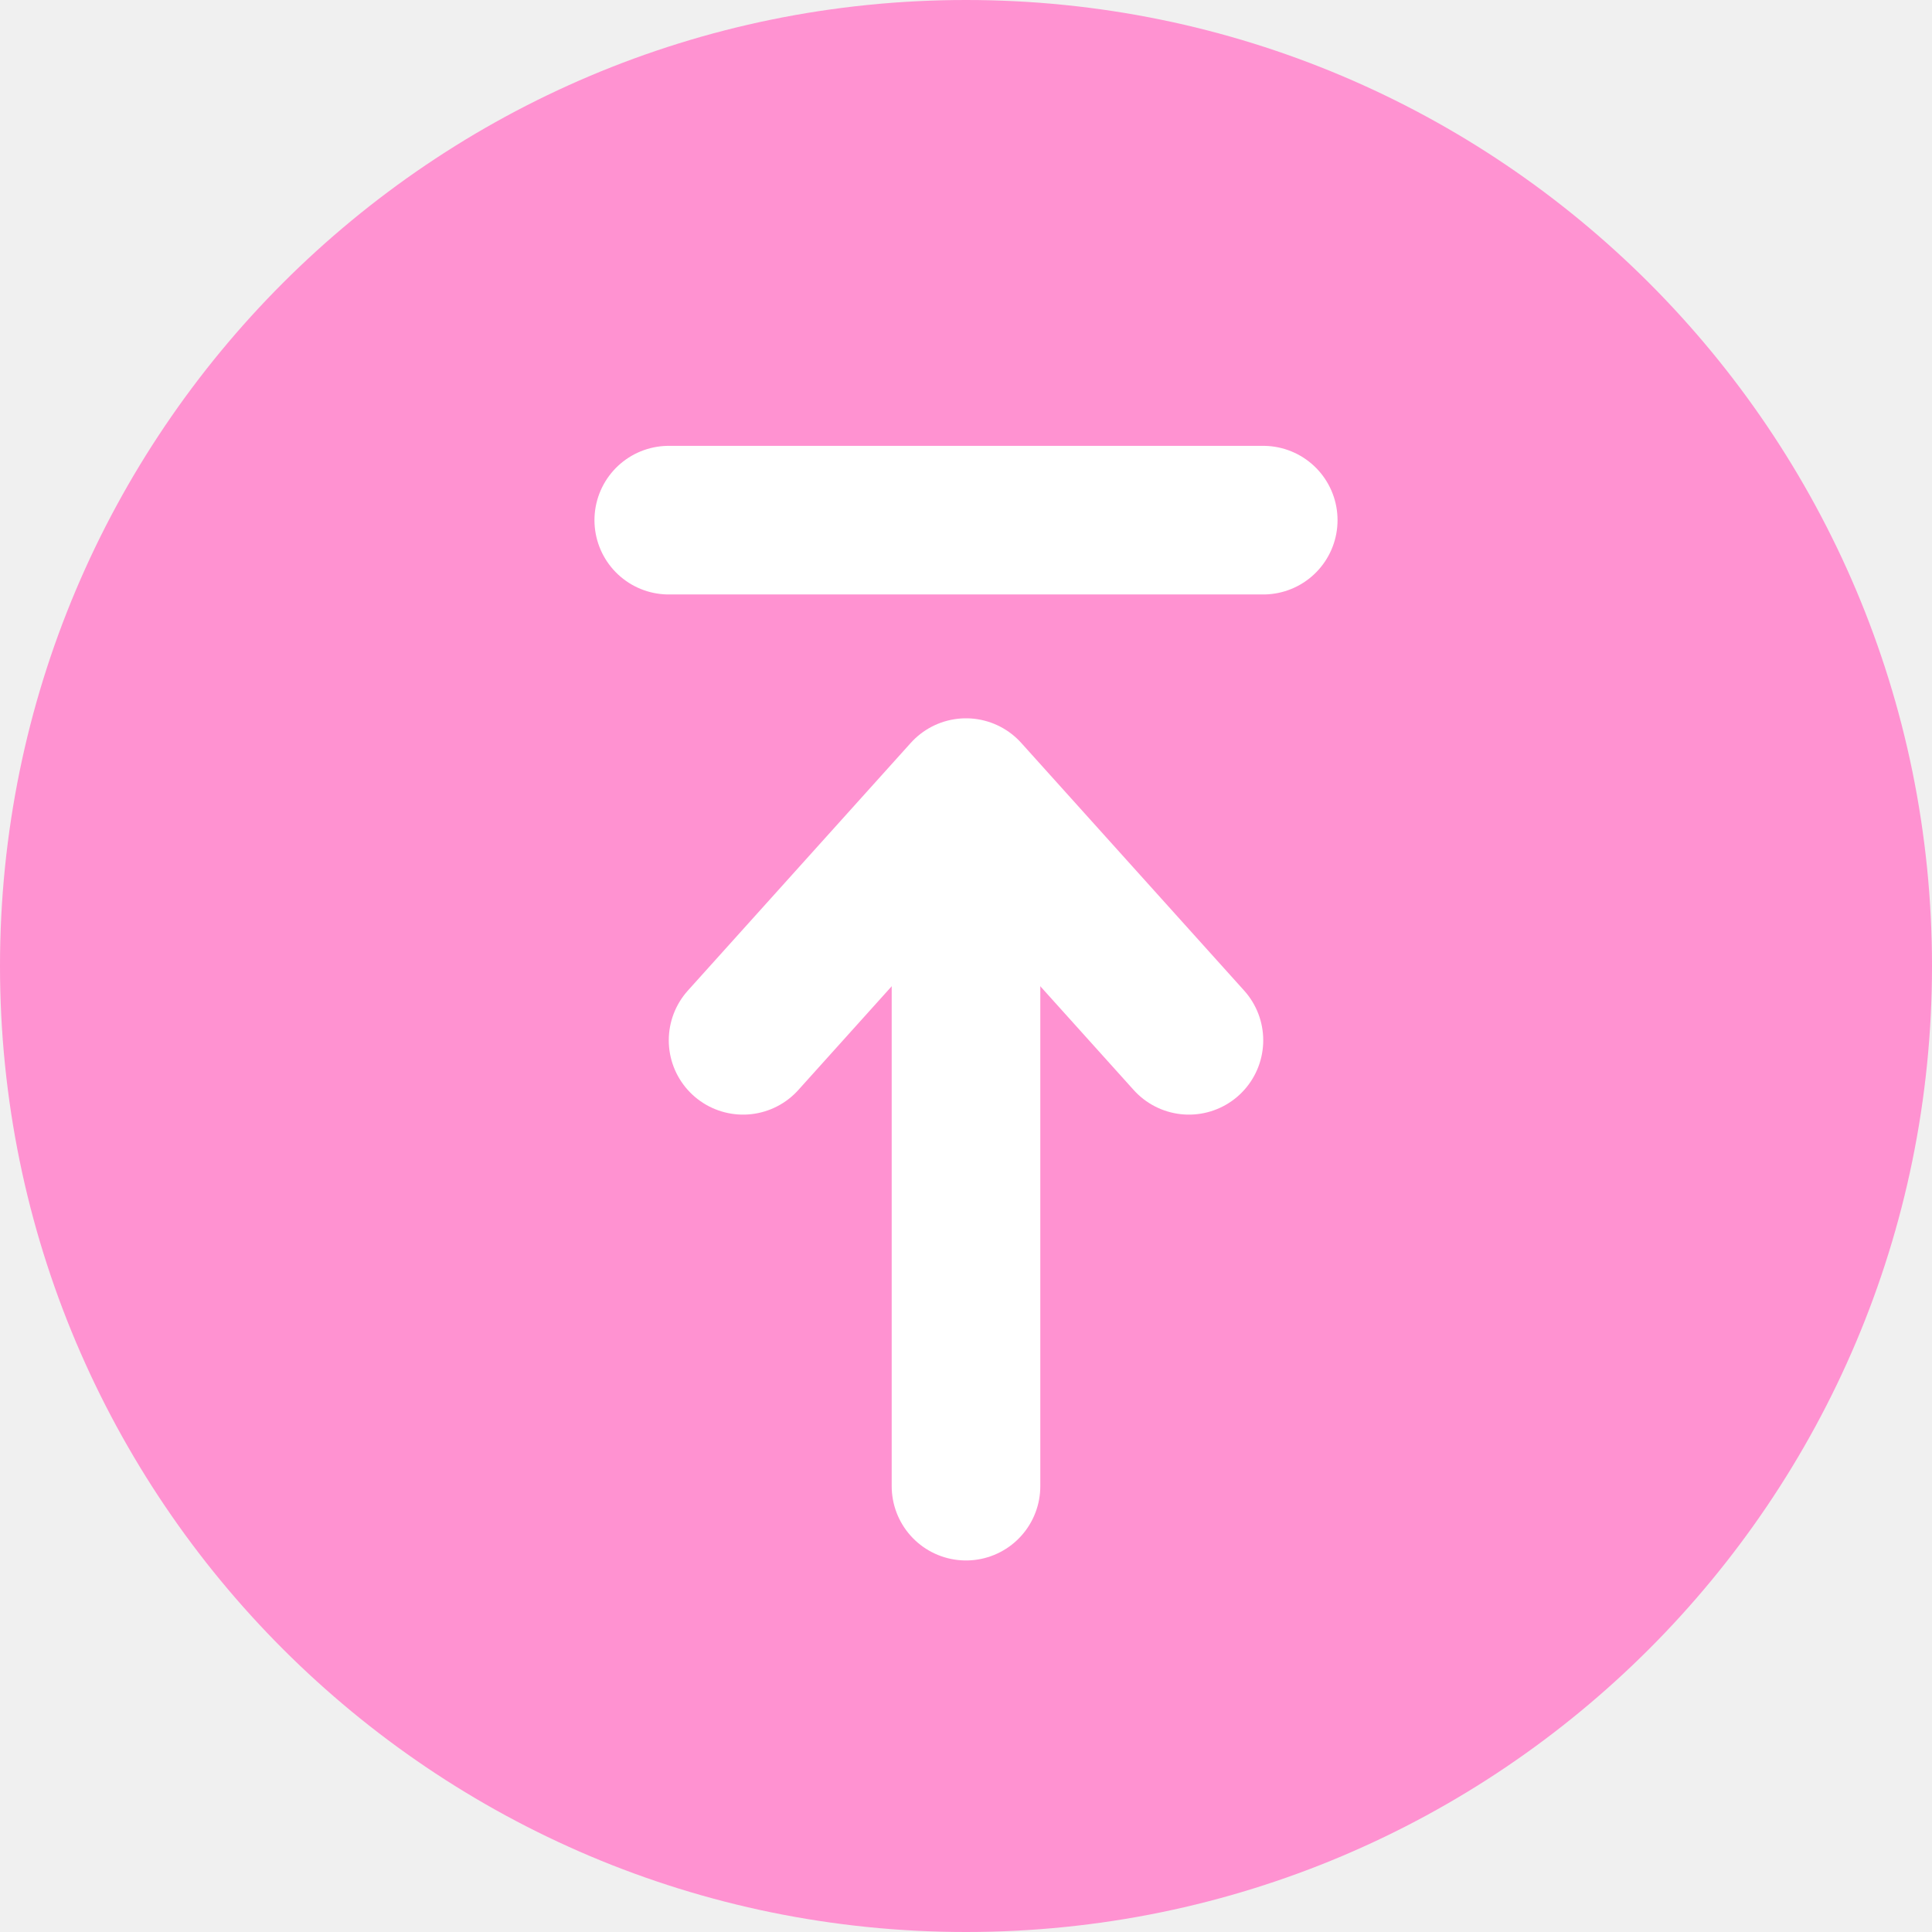
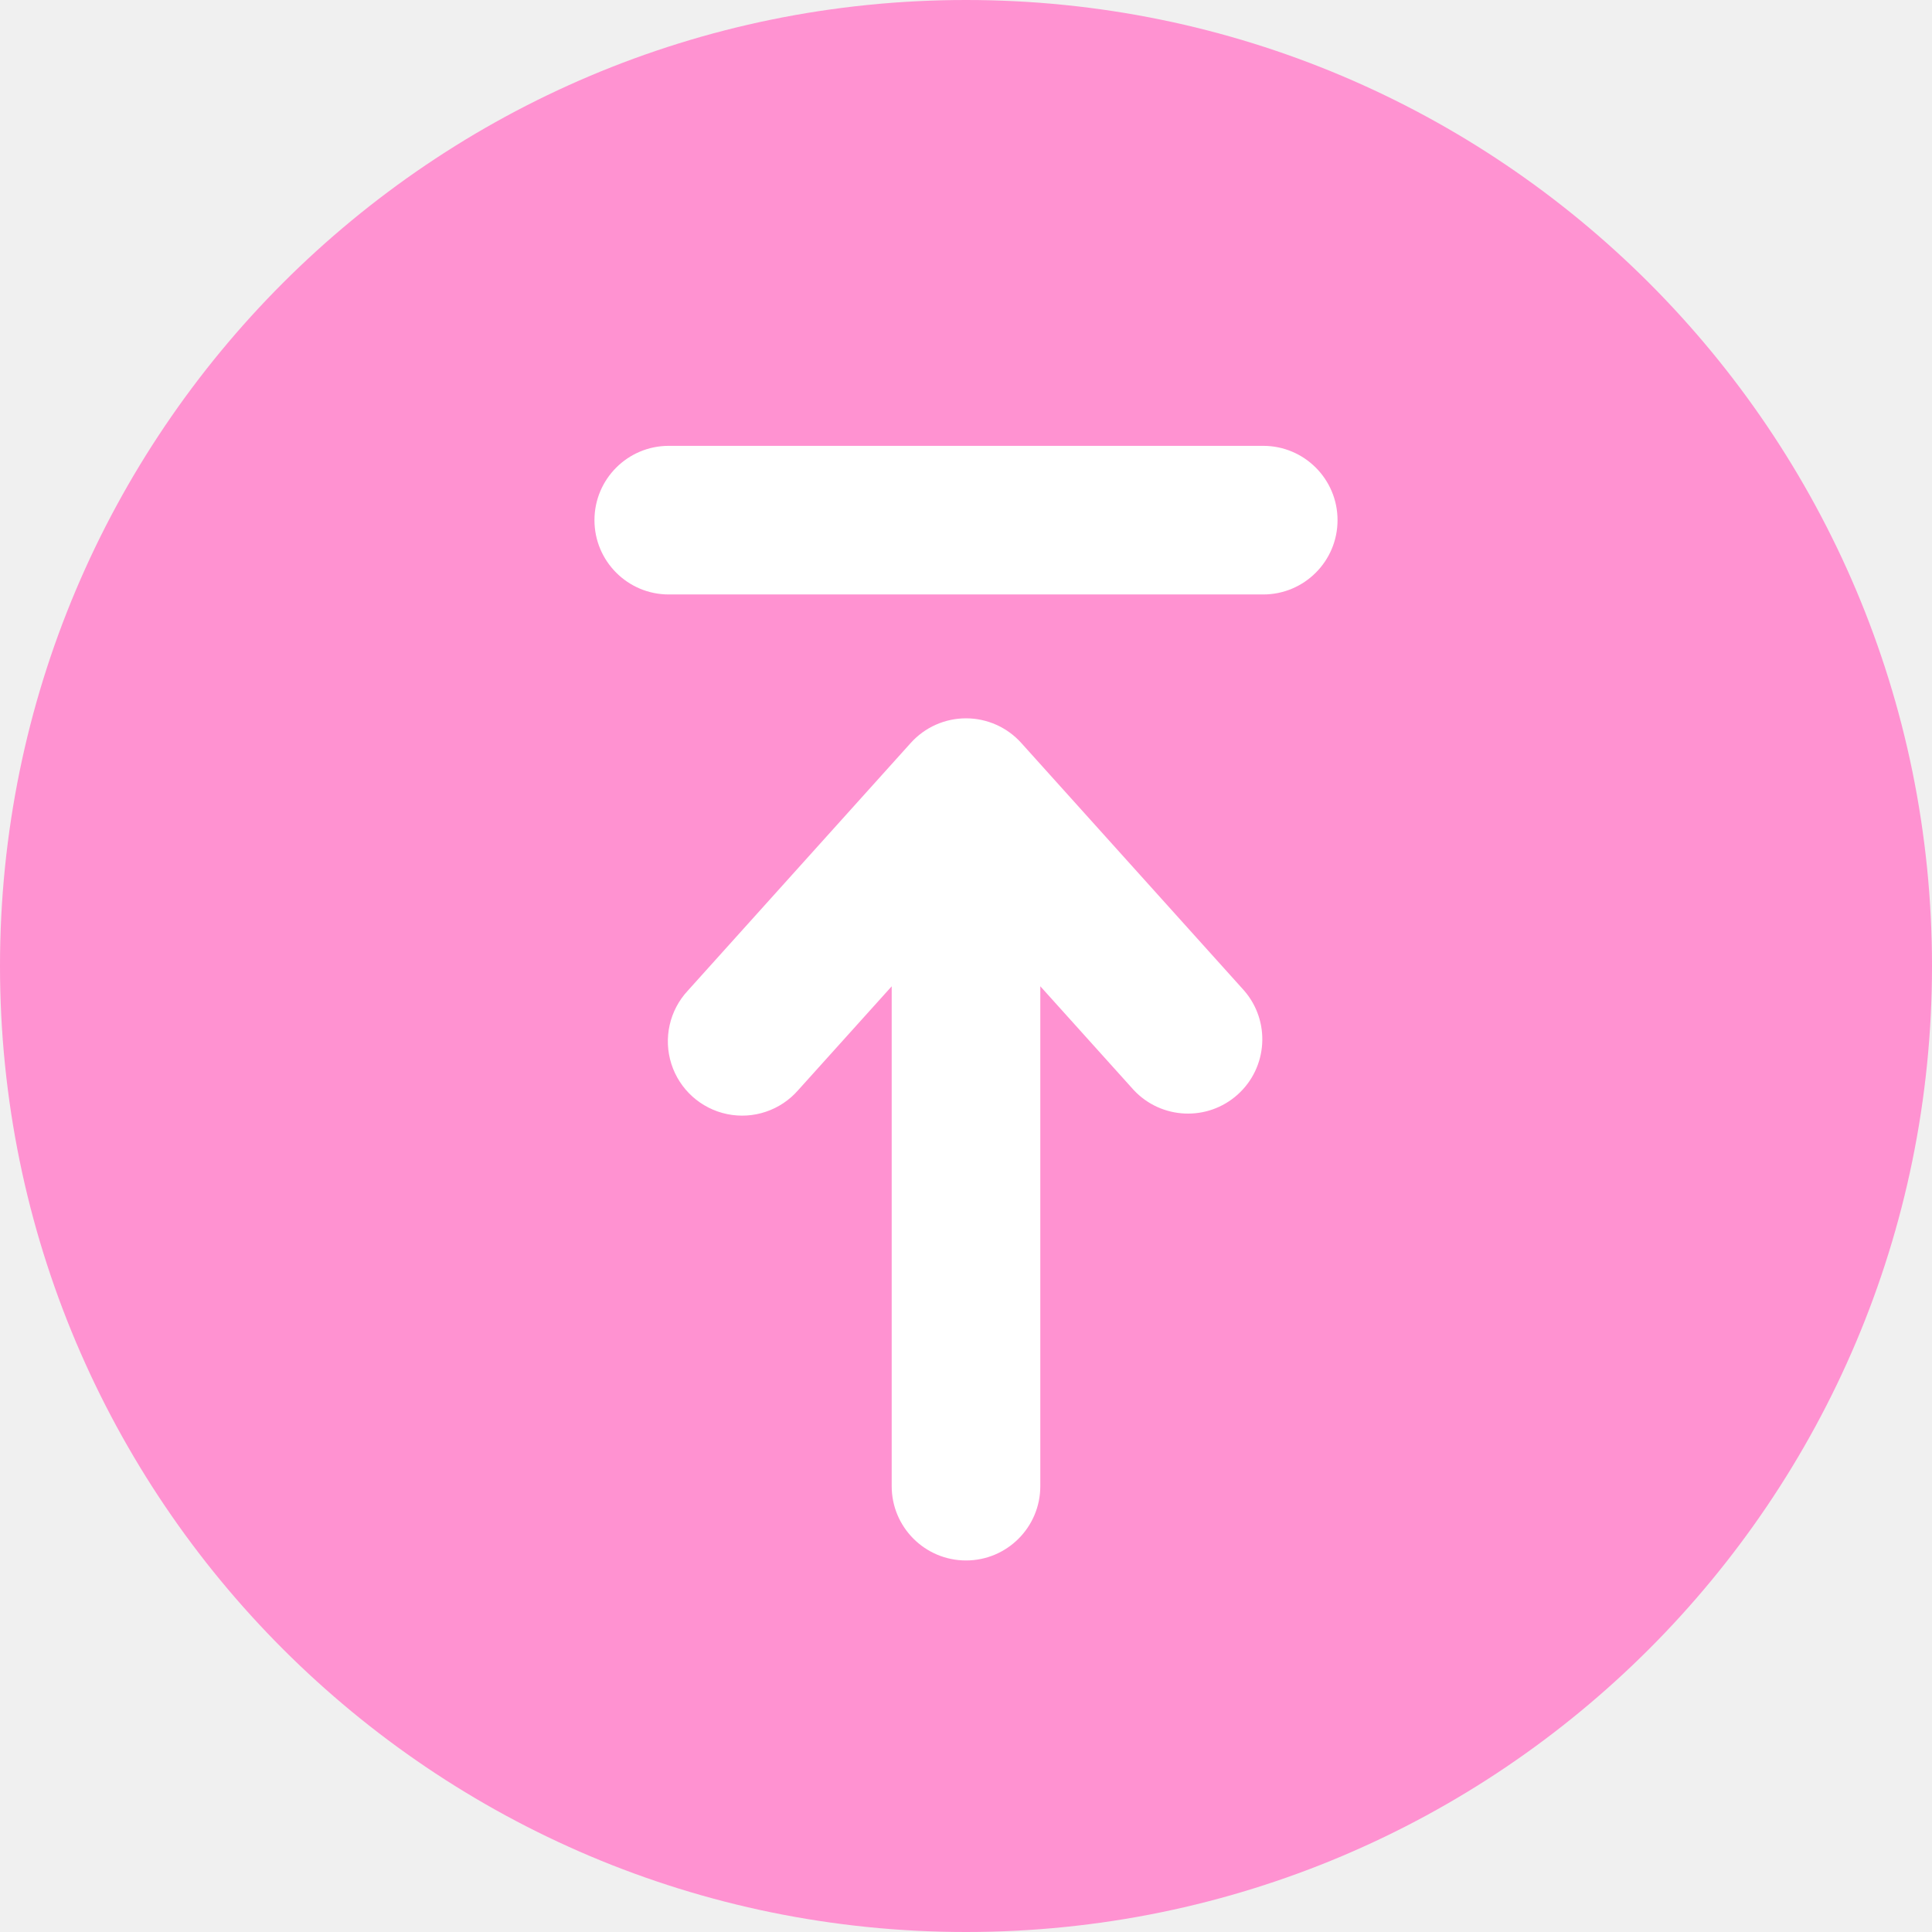
<svg xmlns="http://www.w3.org/2000/svg" width="39" height="39" viewBox="0 0 39 39">
  <g fill="none" fill-rule="evenodd">
    <circle fill="#FF92D1" cx="19.5" cy="19.5" r="19.5" />
-     <g stroke="#FFF" stroke-width="3" stroke-linecap="round">
-       <path stroke-linejoin="round" d="M15 21l4.5-5 4.5 5" />
-       <path d="M19.5 18v12m6-19.5h-12" />
-     </g>
+     <path d="M21 19.909l1.885 2.094a1.5 1.5 0 0 0 2.23-2.006l-4.5-5a1.5 1.5 0 0 0-2.23 0l-4.5 5a1.5 1.5 0 1 0 2.23 2.006L18 19.91V30a1.5 1.5 0 0 0 3 0V19.909zM13.5 9a1.5 1.5 0 1 0 0 3h12a1.5 1.5 0 0 0 0-3h-12z" fill="#FFF" />
  </g>
</svg>
